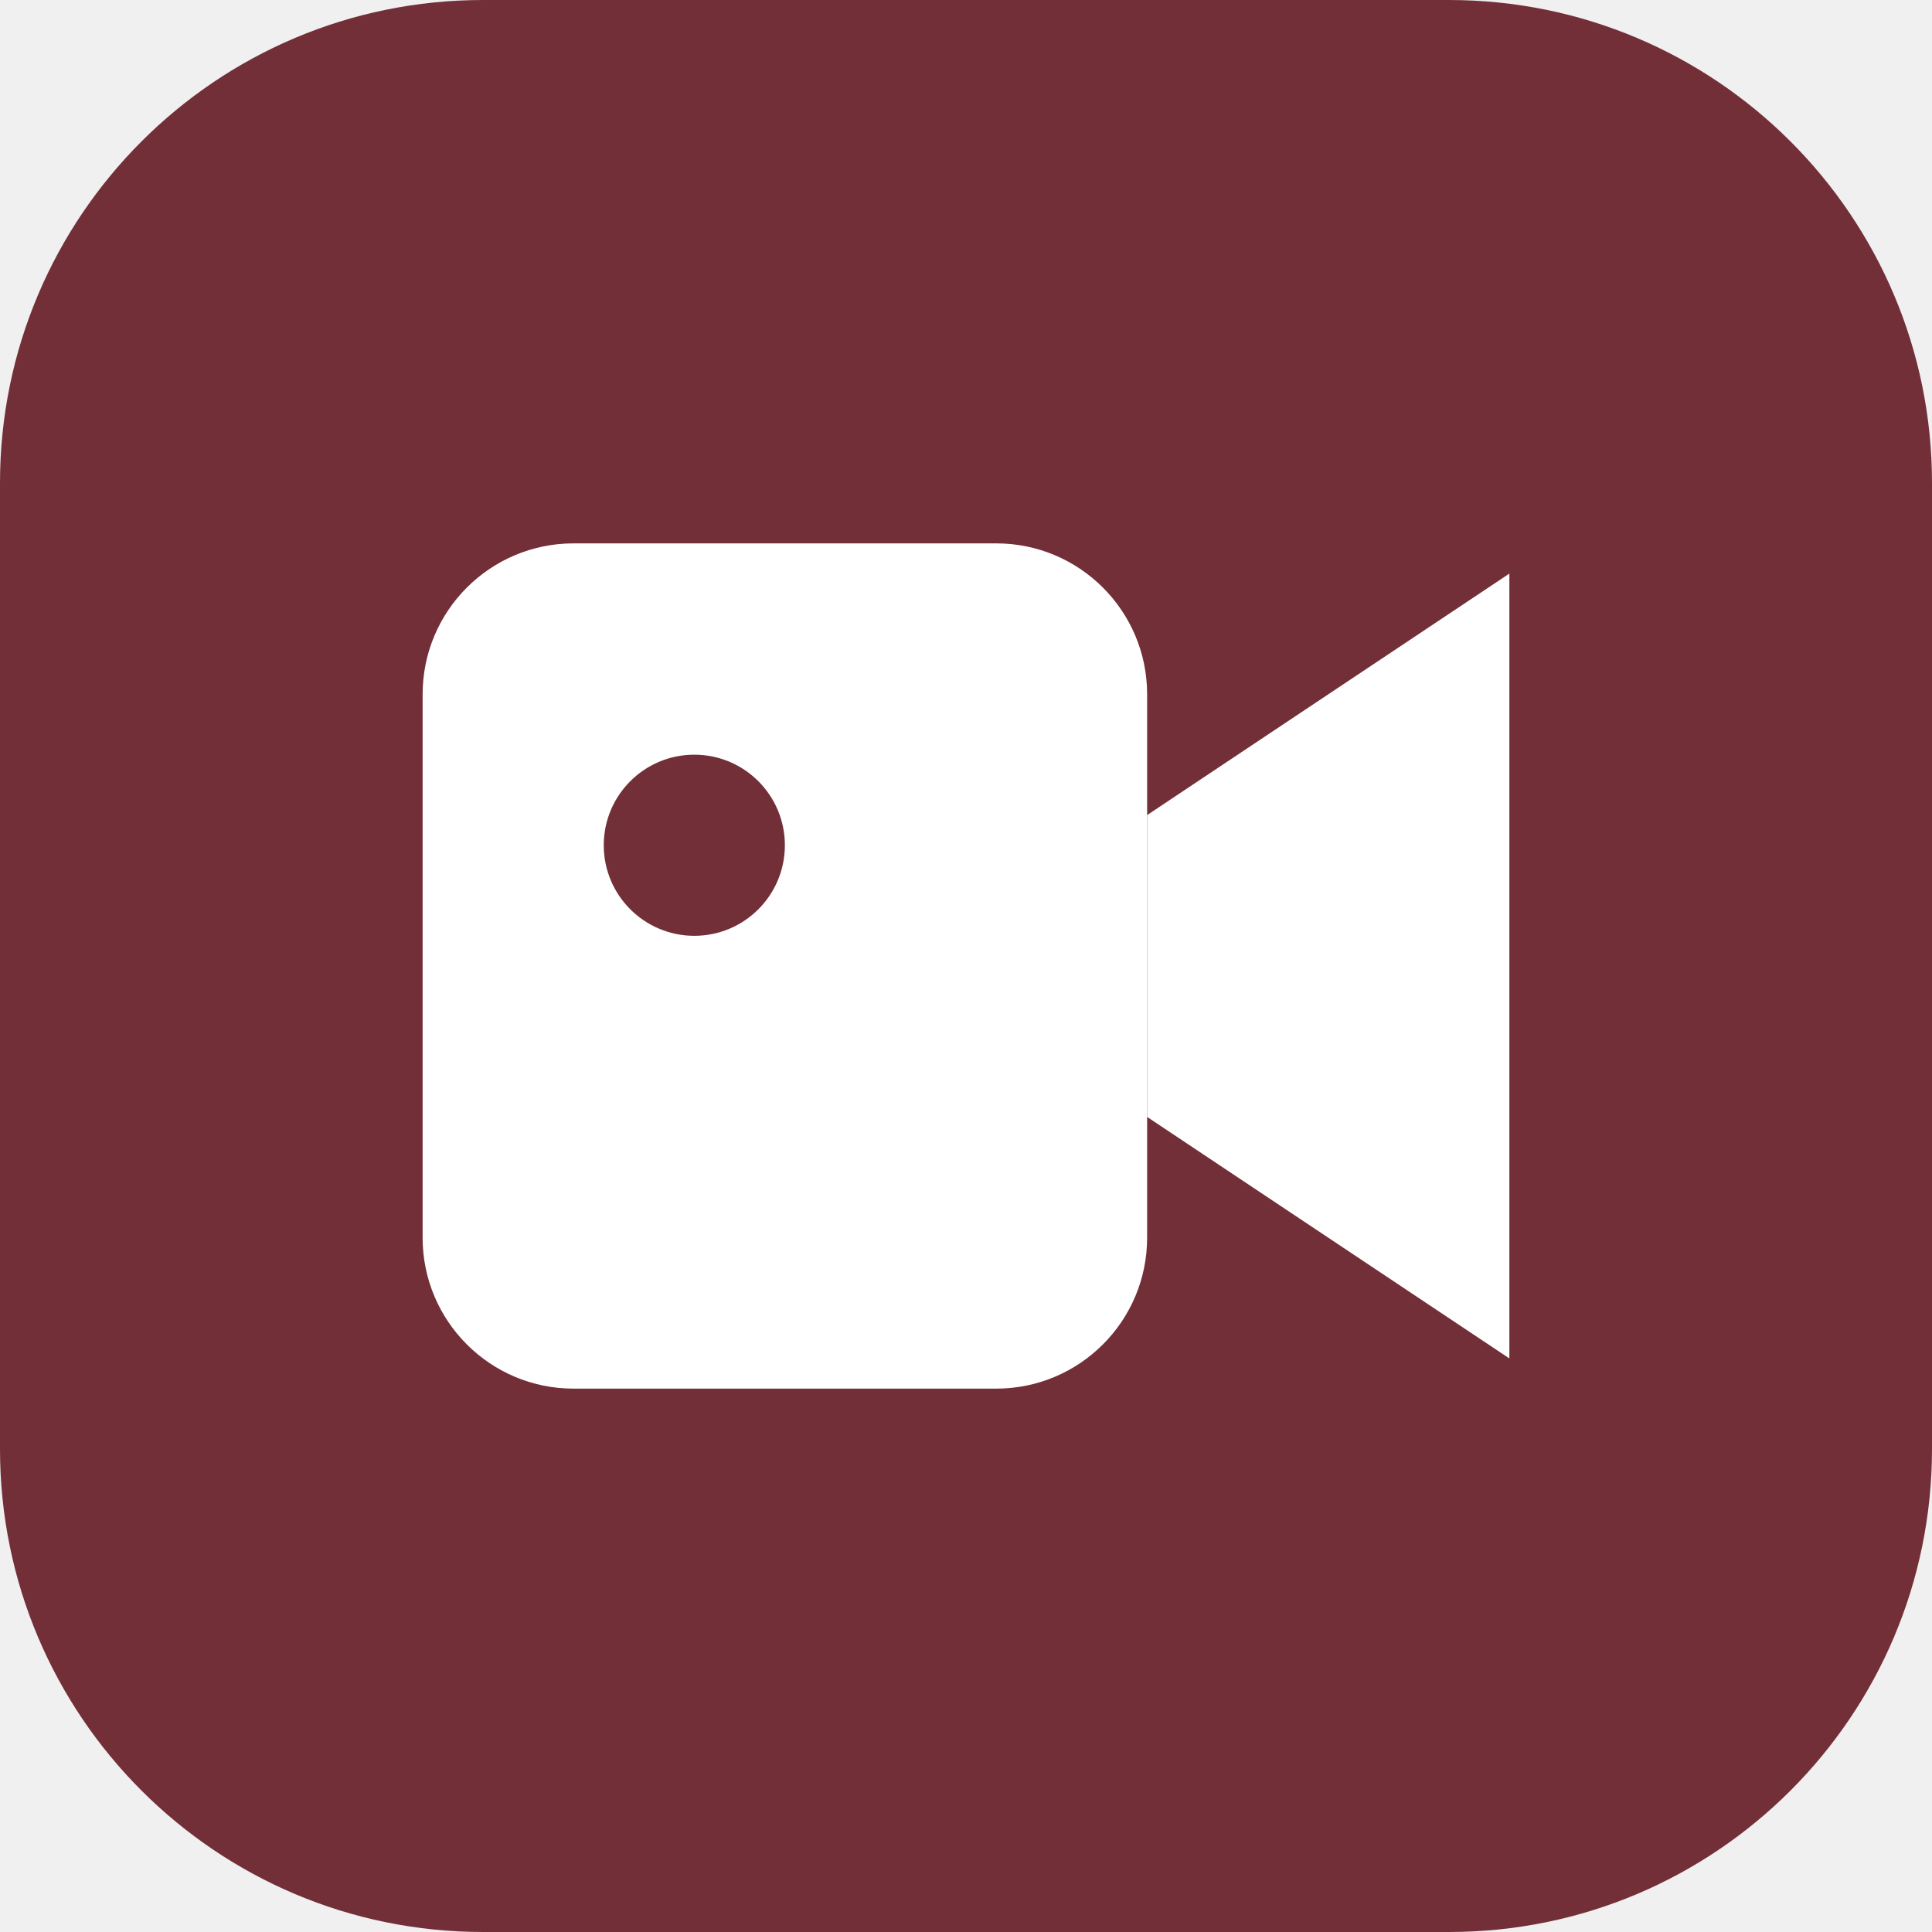
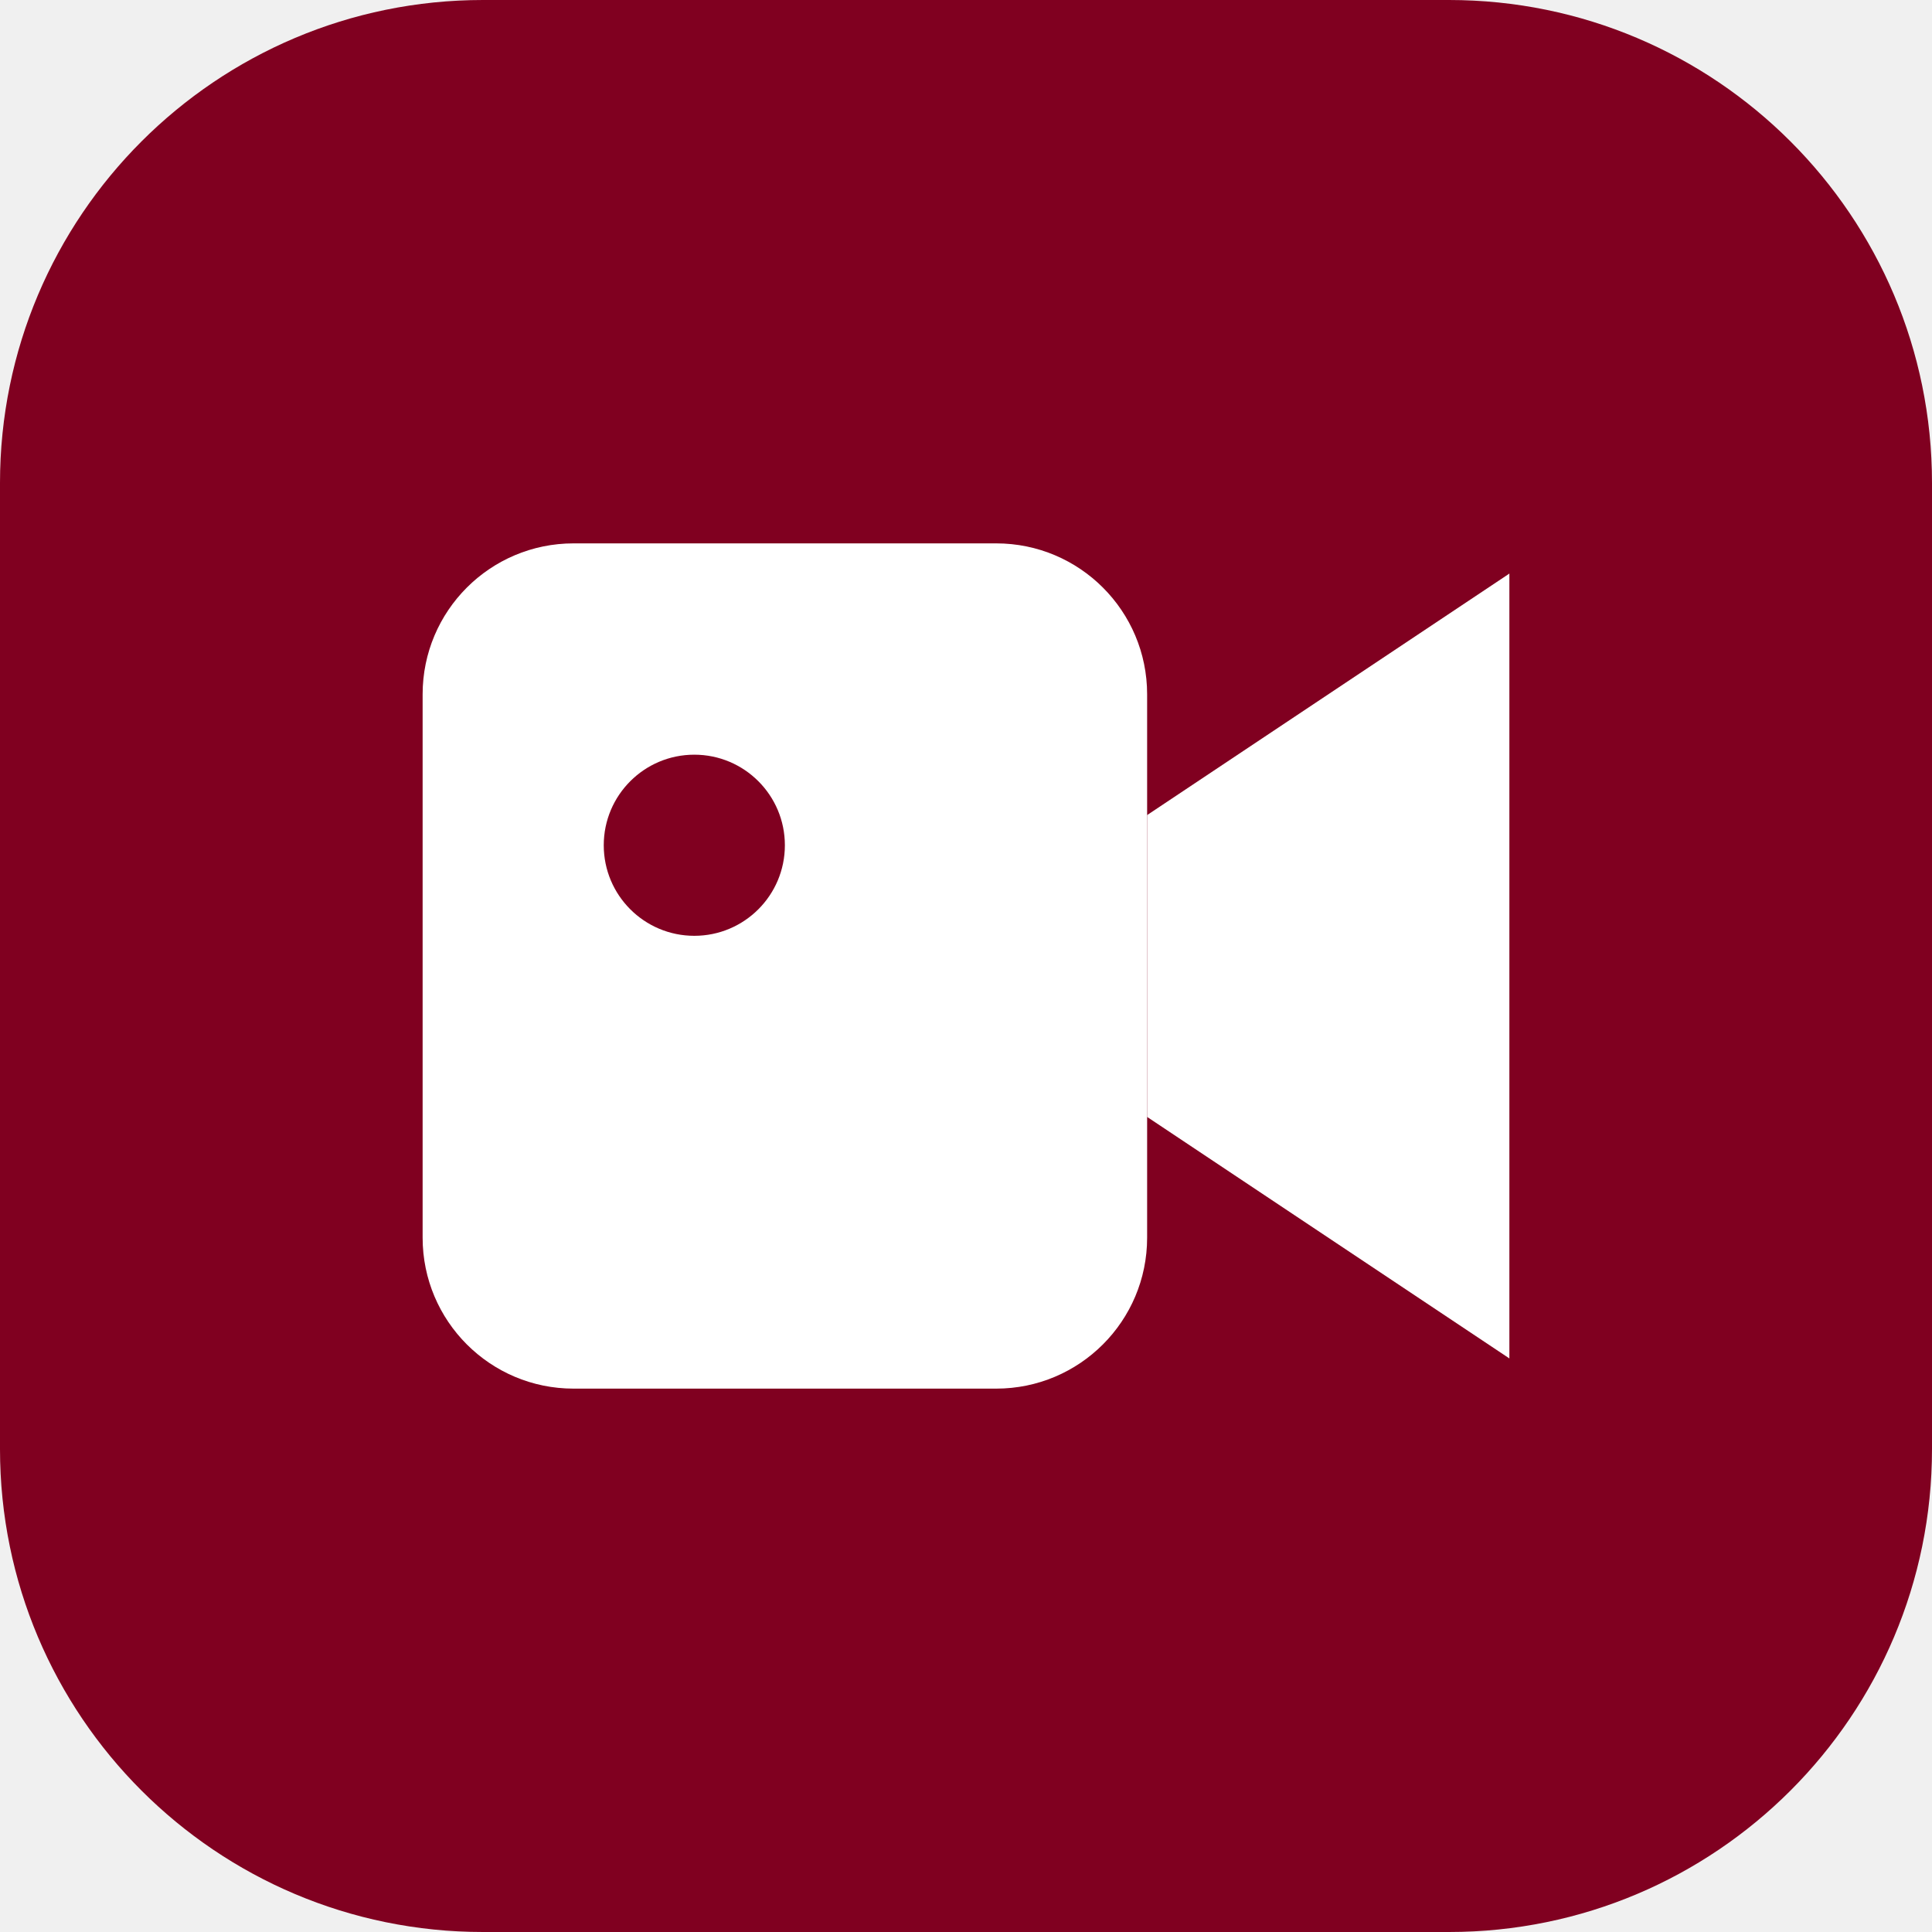
<svg xmlns="http://www.w3.org/2000/svg" viewBox="0 0 32 32" width="32" height="32">
-   <rect width="32" height="32" rx="8" fill="#722F37" />
+   <rect width="32" height="32" rx="8" fill="#800020" />
  <rect x="7" y="9" width="12" height="14" rx="2.5" fill="#FFFFFF" />
  <path d="M19 13.5L25 9.5V22.5L19 18.5V13.5Z" fill="#FFFFFF" />
-   <circle cx="11.5" cy="14" r="1.5" fill="#722F37" />
+   <circle cx="11.5" cy="14" r="1.5" fill="#800020" />
</svg>
